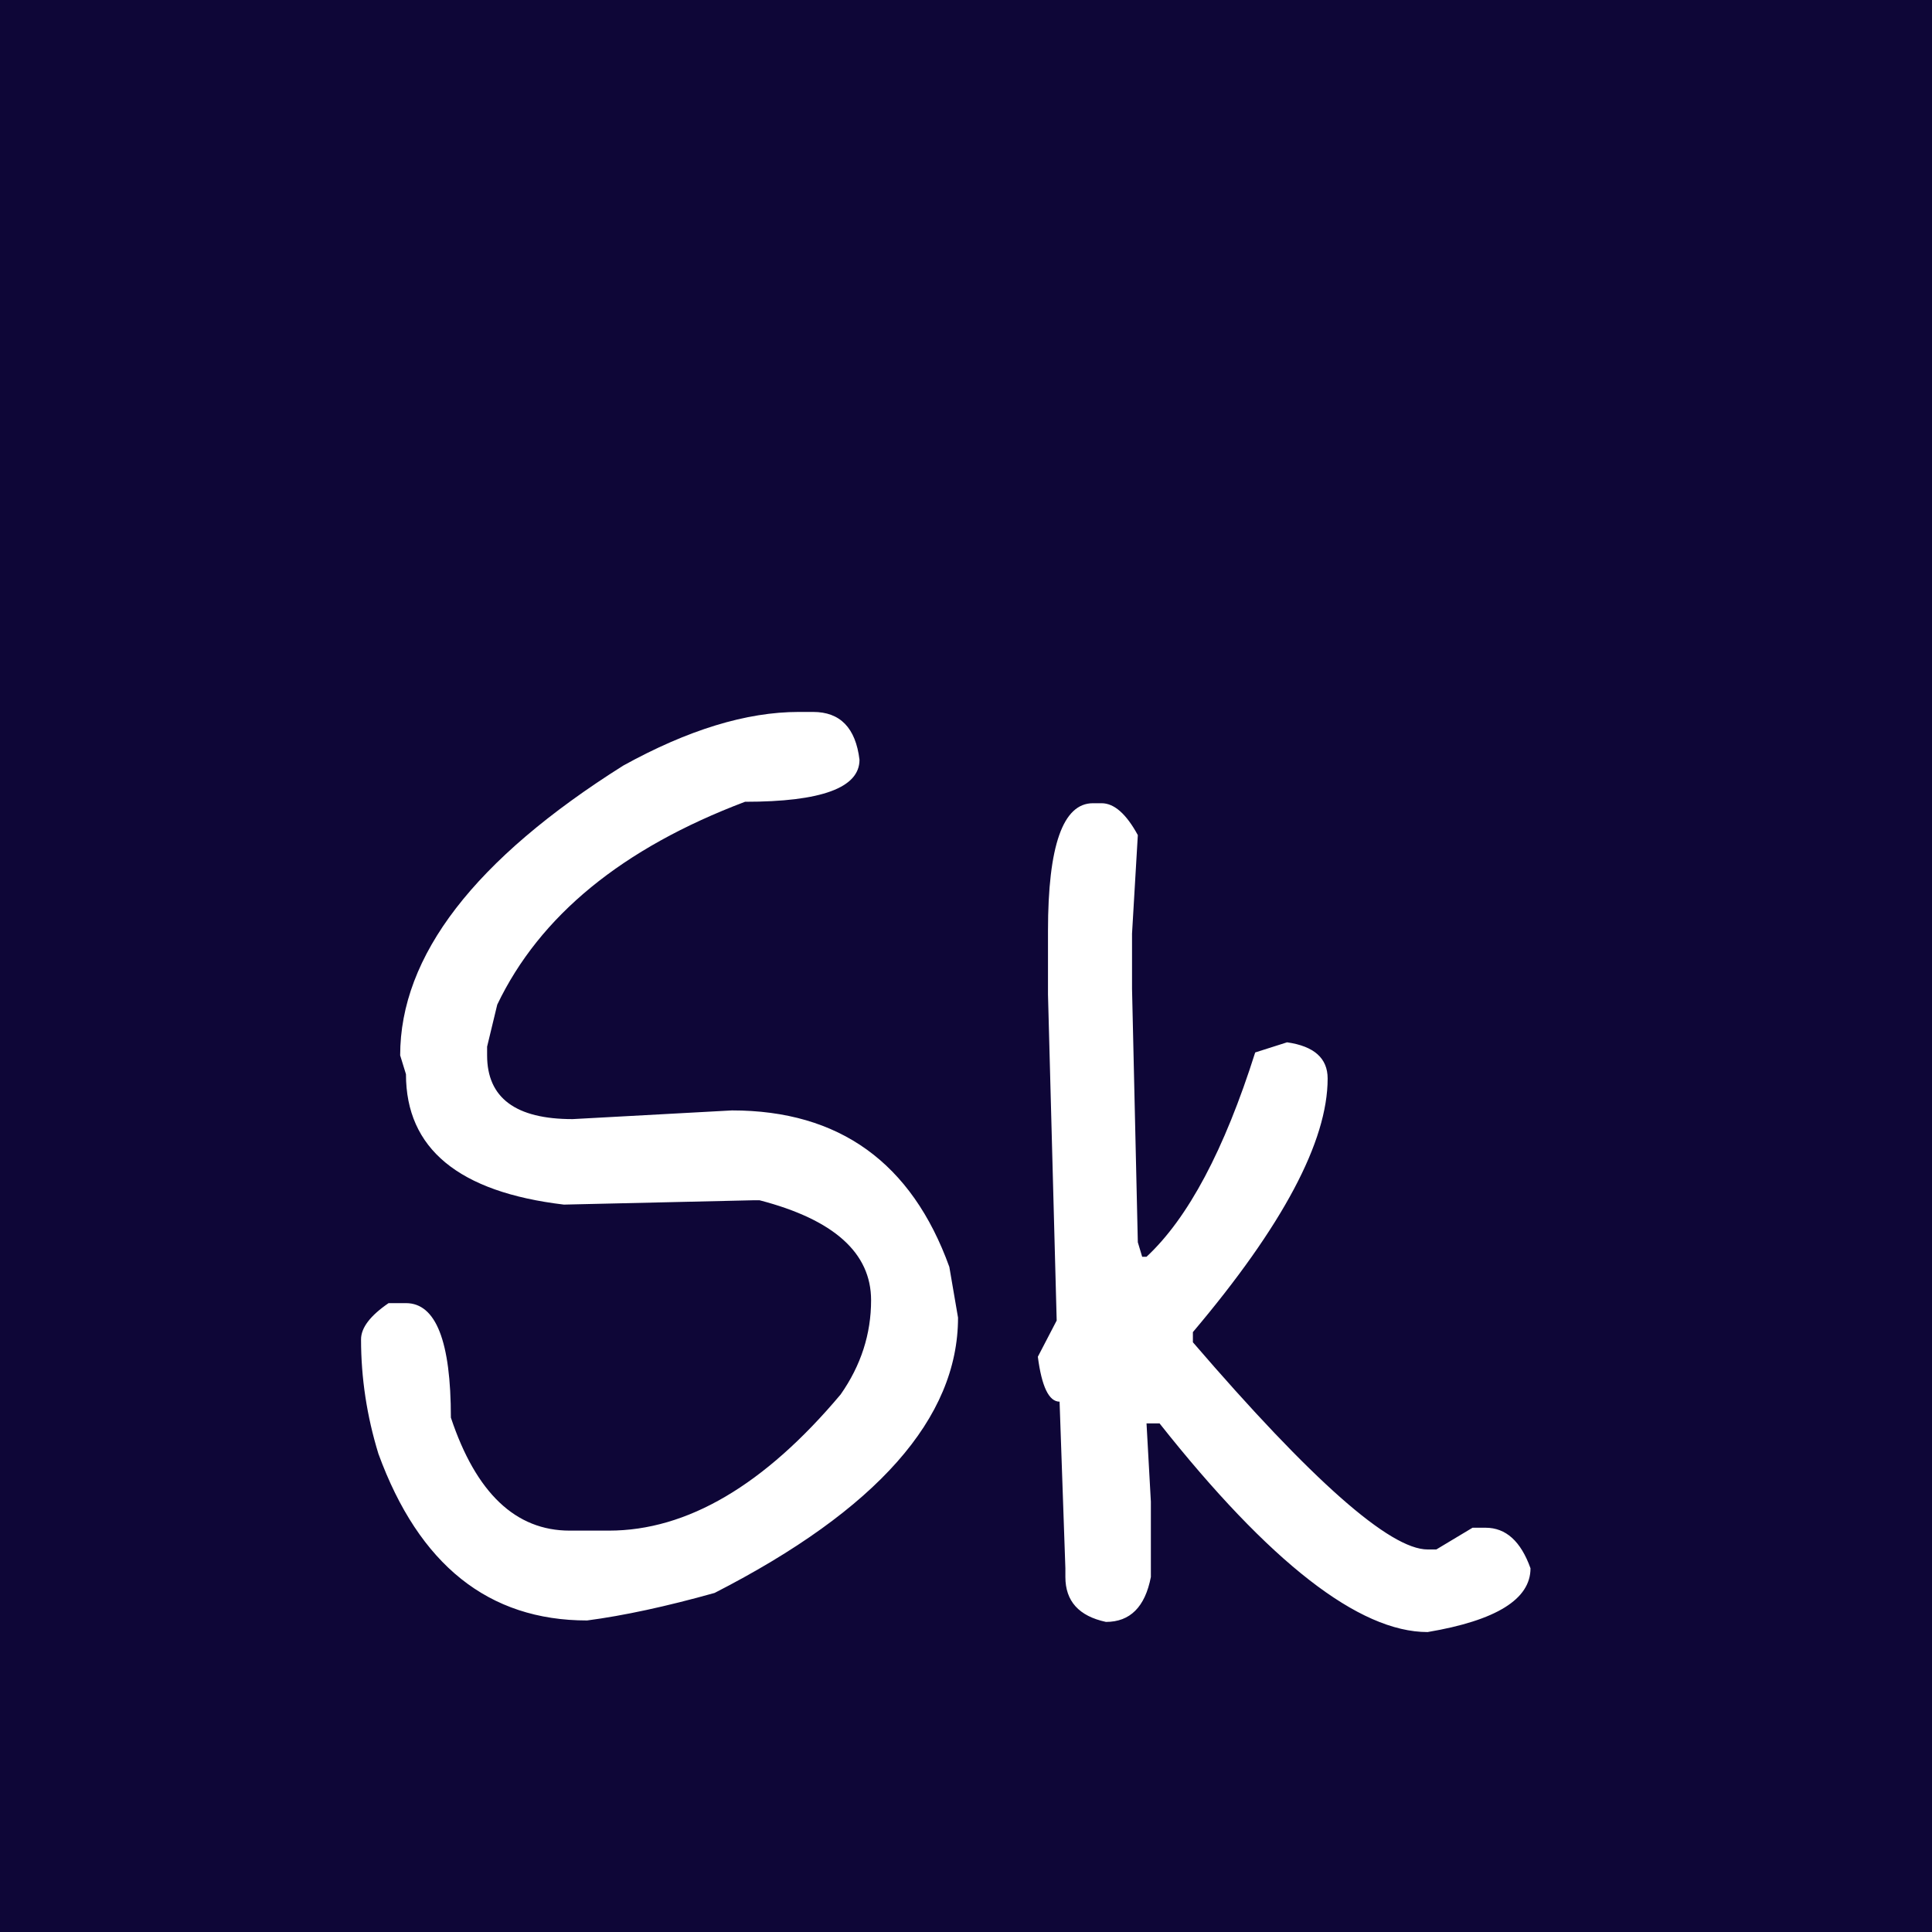
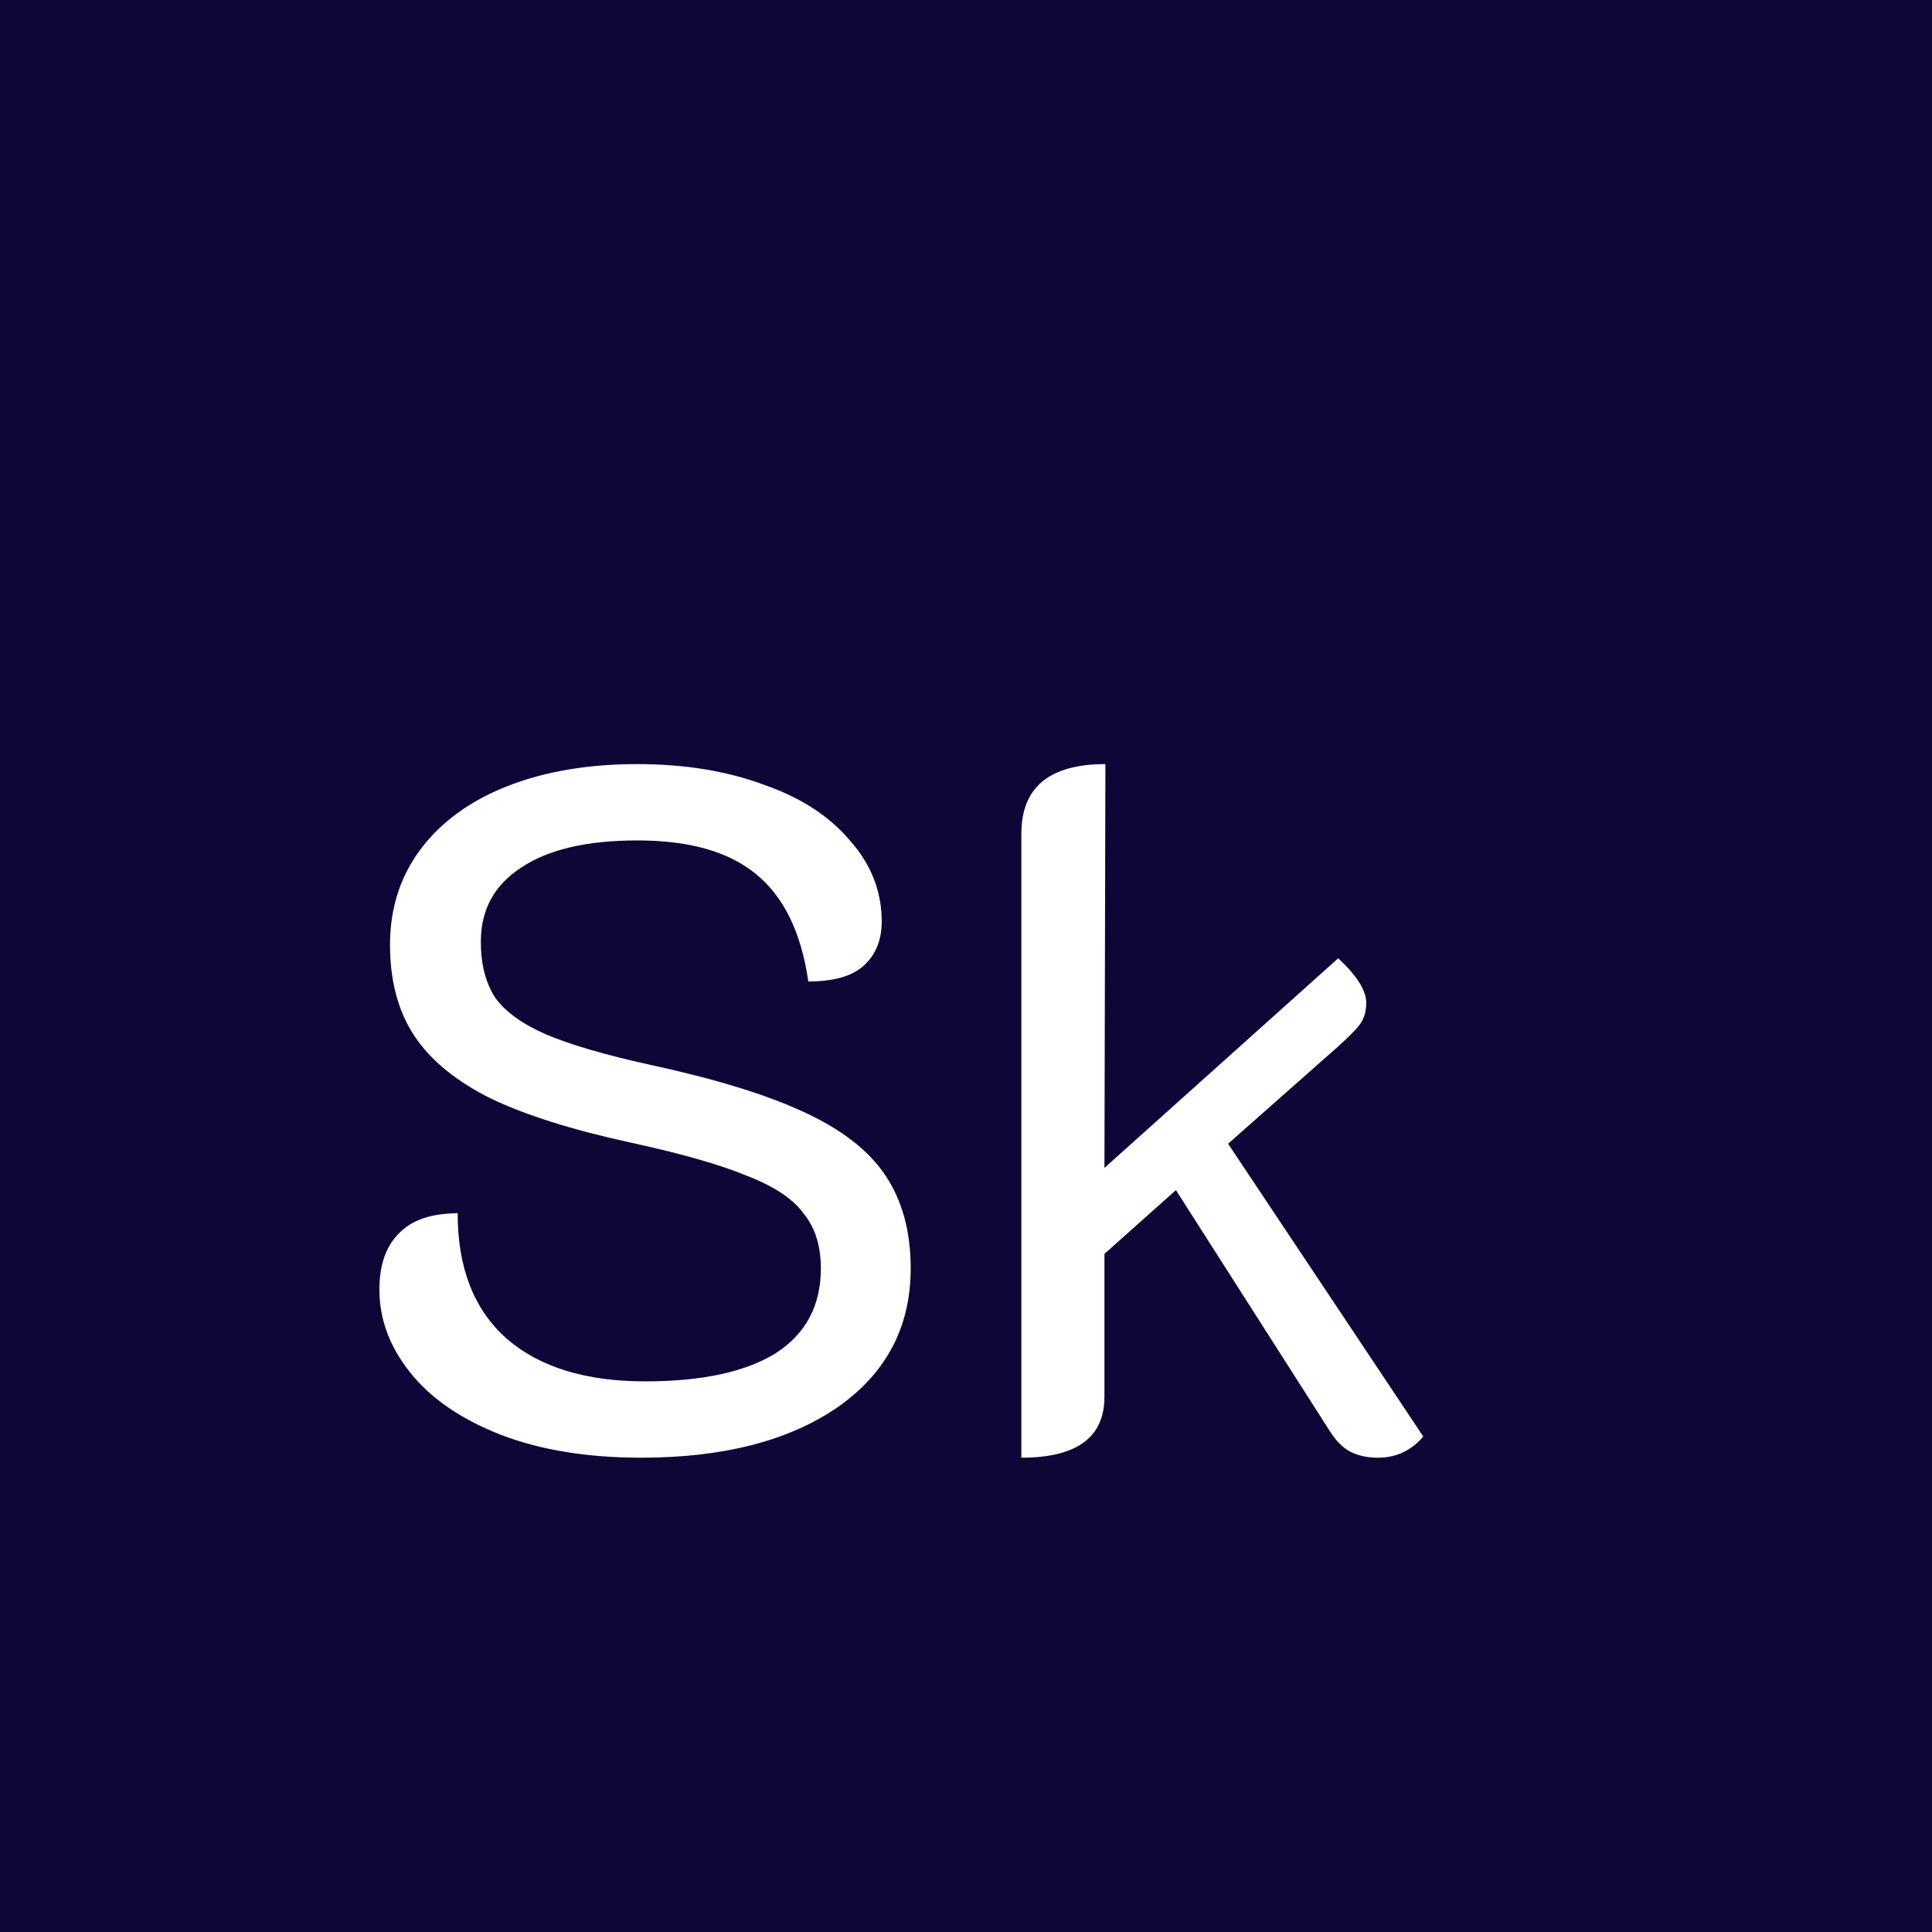
<svg xmlns="http://www.w3.org/2000/svg" width="32" height="32" viewBox="0 0 32 32" fill="none">
  <rect width="32" height="32" fill="#0E0637" />
-   <path d="M13.228 11.792H13.468C13.916 11.792 14.172 12.056 14.236 12.584C14.236 13.048 13.604 13.28 12.34 13.28C10.308 14.048 8.94 15.168 8.236 16.64L8.068 17.336V17.48C8.068 18.184 8.54 18.536 9.484 18.536L12.124 18.392C13.9 18.392 15.1 19.256 15.724 20.984L15.868 21.824C15.868 23.488 14.524 25.008 11.836 26.384C11.036 26.608 10.332 26.76 9.724 26.84C8.092 26.84 6.94 25.92 6.268 24.08C6.076 23.456 5.98 22.824 5.98 22.184C5.98 21.992 6.132 21.792 6.436 21.584H6.724C7.22 21.584 7.468 22.216 7.468 23.48C7.884 24.728 8.54 25.352 9.436 25.352H10.084C11.38 25.352 12.66 24.6 13.924 23.096C14.26 22.616 14.428 22.096 14.428 21.536C14.428 20.752 13.812 20.2 12.58 19.88H12.484L9.34 19.952C7.596 19.744 6.724 19.024 6.724 17.792L6.628 17.48C6.628 15.832 7.86 14.232 10.324 12.68C11.396 12.088 12.364 11.792 13.228 11.792ZM18.102 13.304H18.246C18.454 13.304 18.654 13.48 18.846 13.832L18.75 15.464V16.376L18.846 20.576L18.918 20.816H18.99C19.678 20.176 20.278 19.048 20.79 17.432L21.318 17.264C21.766 17.328 21.99 17.528 21.99 17.864C21.99 18.904 21.246 20.304 19.758 22.064V22.232C21.726 24.52 23.022 25.664 23.646 25.664H23.79L24.39 25.304H24.606C24.942 25.304 25.19 25.528 25.35 25.976C25.35 26.488 24.782 26.84 23.646 27.032C22.51 27.032 21.03 25.88 19.206 23.576H18.99L19.062 24.872V26.12C18.966 26.616 18.718 26.864 18.318 26.864C17.87 26.768 17.646 26.52 17.646 26.12V25.976L17.55 23.216C17.374 23.216 17.254 22.968 17.19 22.472L17.502 21.872L17.358 16.472V15.416C17.358 14.008 17.606 13.304 18.102 13.304Z" fill="white" />
+   <path d="M10.62 24.144C9.724 24.144 8.945 24.016 8.284 23.76C7.633 23.504 7.137 23.163 6.796 22.736C6.455 22.309 6.284 21.851 6.284 21.36C6.284 20.955 6.391 20.645 6.604 20.432C6.817 20.208 7.143 20.096 7.58 20.096C7.58 21.003 7.852 21.696 8.396 22.176C8.94 22.645 9.703 22.88 10.684 22.88C11.623 22.88 12.343 22.725 12.844 22.416C13.345 22.096 13.596 21.627 13.596 21.008C13.596 20.635 13.5 20.331 13.308 20.096C13.127 19.851 12.812 19.643 12.364 19.472C11.927 19.291 11.292 19.109 10.46 18.928C9.479 18.715 8.7 18.469 8.124 18.192C7.548 17.904 7.127 17.557 6.86 17.152C6.593 16.747 6.46 16.245 6.46 15.648C6.46 15.051 6.625 14.528 6.956 14.08C7.297 13.621 7.777 13.269 8.396 13.024C9.015 12.779 9.735 12.656 10.556 12.656C11.335 12.656 12.028 12.768 12.636 12.992C13.255 13.205 13.735 13.515 14.076 13.92C14.428 14.315 14.604 14.763 14.604 15.264C14.604 15.573 14.503 15.819 14.3 16C14.108 16.171 13.804 16.256 13.388 16.256C13.271 15.445 12.983 14.853 12.524 14.48C12.076 14.107 11.42 13.92 10.556 13.92C9.724 13.92 9.084 14.069 8.636 14.368C8.188 14.656 7.964 15.067 7.964 15.6C7.964 15.973 8.044 16.283 8.204 16.528C8.375 16.763 8.657 16.965 9.052 17.136C9.457 17.307 10.023 17.472 10.748 17.632C11.836 17.867 12.689 18.128 13.308 18.416C13.937 18.704 14.391 19.056 14.668 19.472C14.945 19.888 15.084 20.4 15.084 21.008C15.084 21.979 14.679 22.747 13.868 23.312C13.057 23.867 11.975 24.144 10.62 24.144ZM23.573 23.792C23.488 23.899 23.381 23.984 23.253 24.048C23.125 24.112 22.981 24.144 22.821 24.144C22.65 24.144 22.501 24.112 22.373 24.048C22.245 23.984 22.128 23.867 22.021 23.696L19.477 19.712L18.293 20.768V23.136C18.293 23.808 17.834 24.144 16.917 24.144V13.808C16.917 13.04 17.381 12.656 18.309 12.656L18.293 19.344L22.165 15.872C22.474 16.16 22.629 16.405 22.629 16.608C22.629 16.757 22.591 16.88 22.517 16.976C22.453 17.061 22.325 17.189 22.133 17.36L20.341 18.944L23.573 23.792Z" fill="white" />
</svg>
